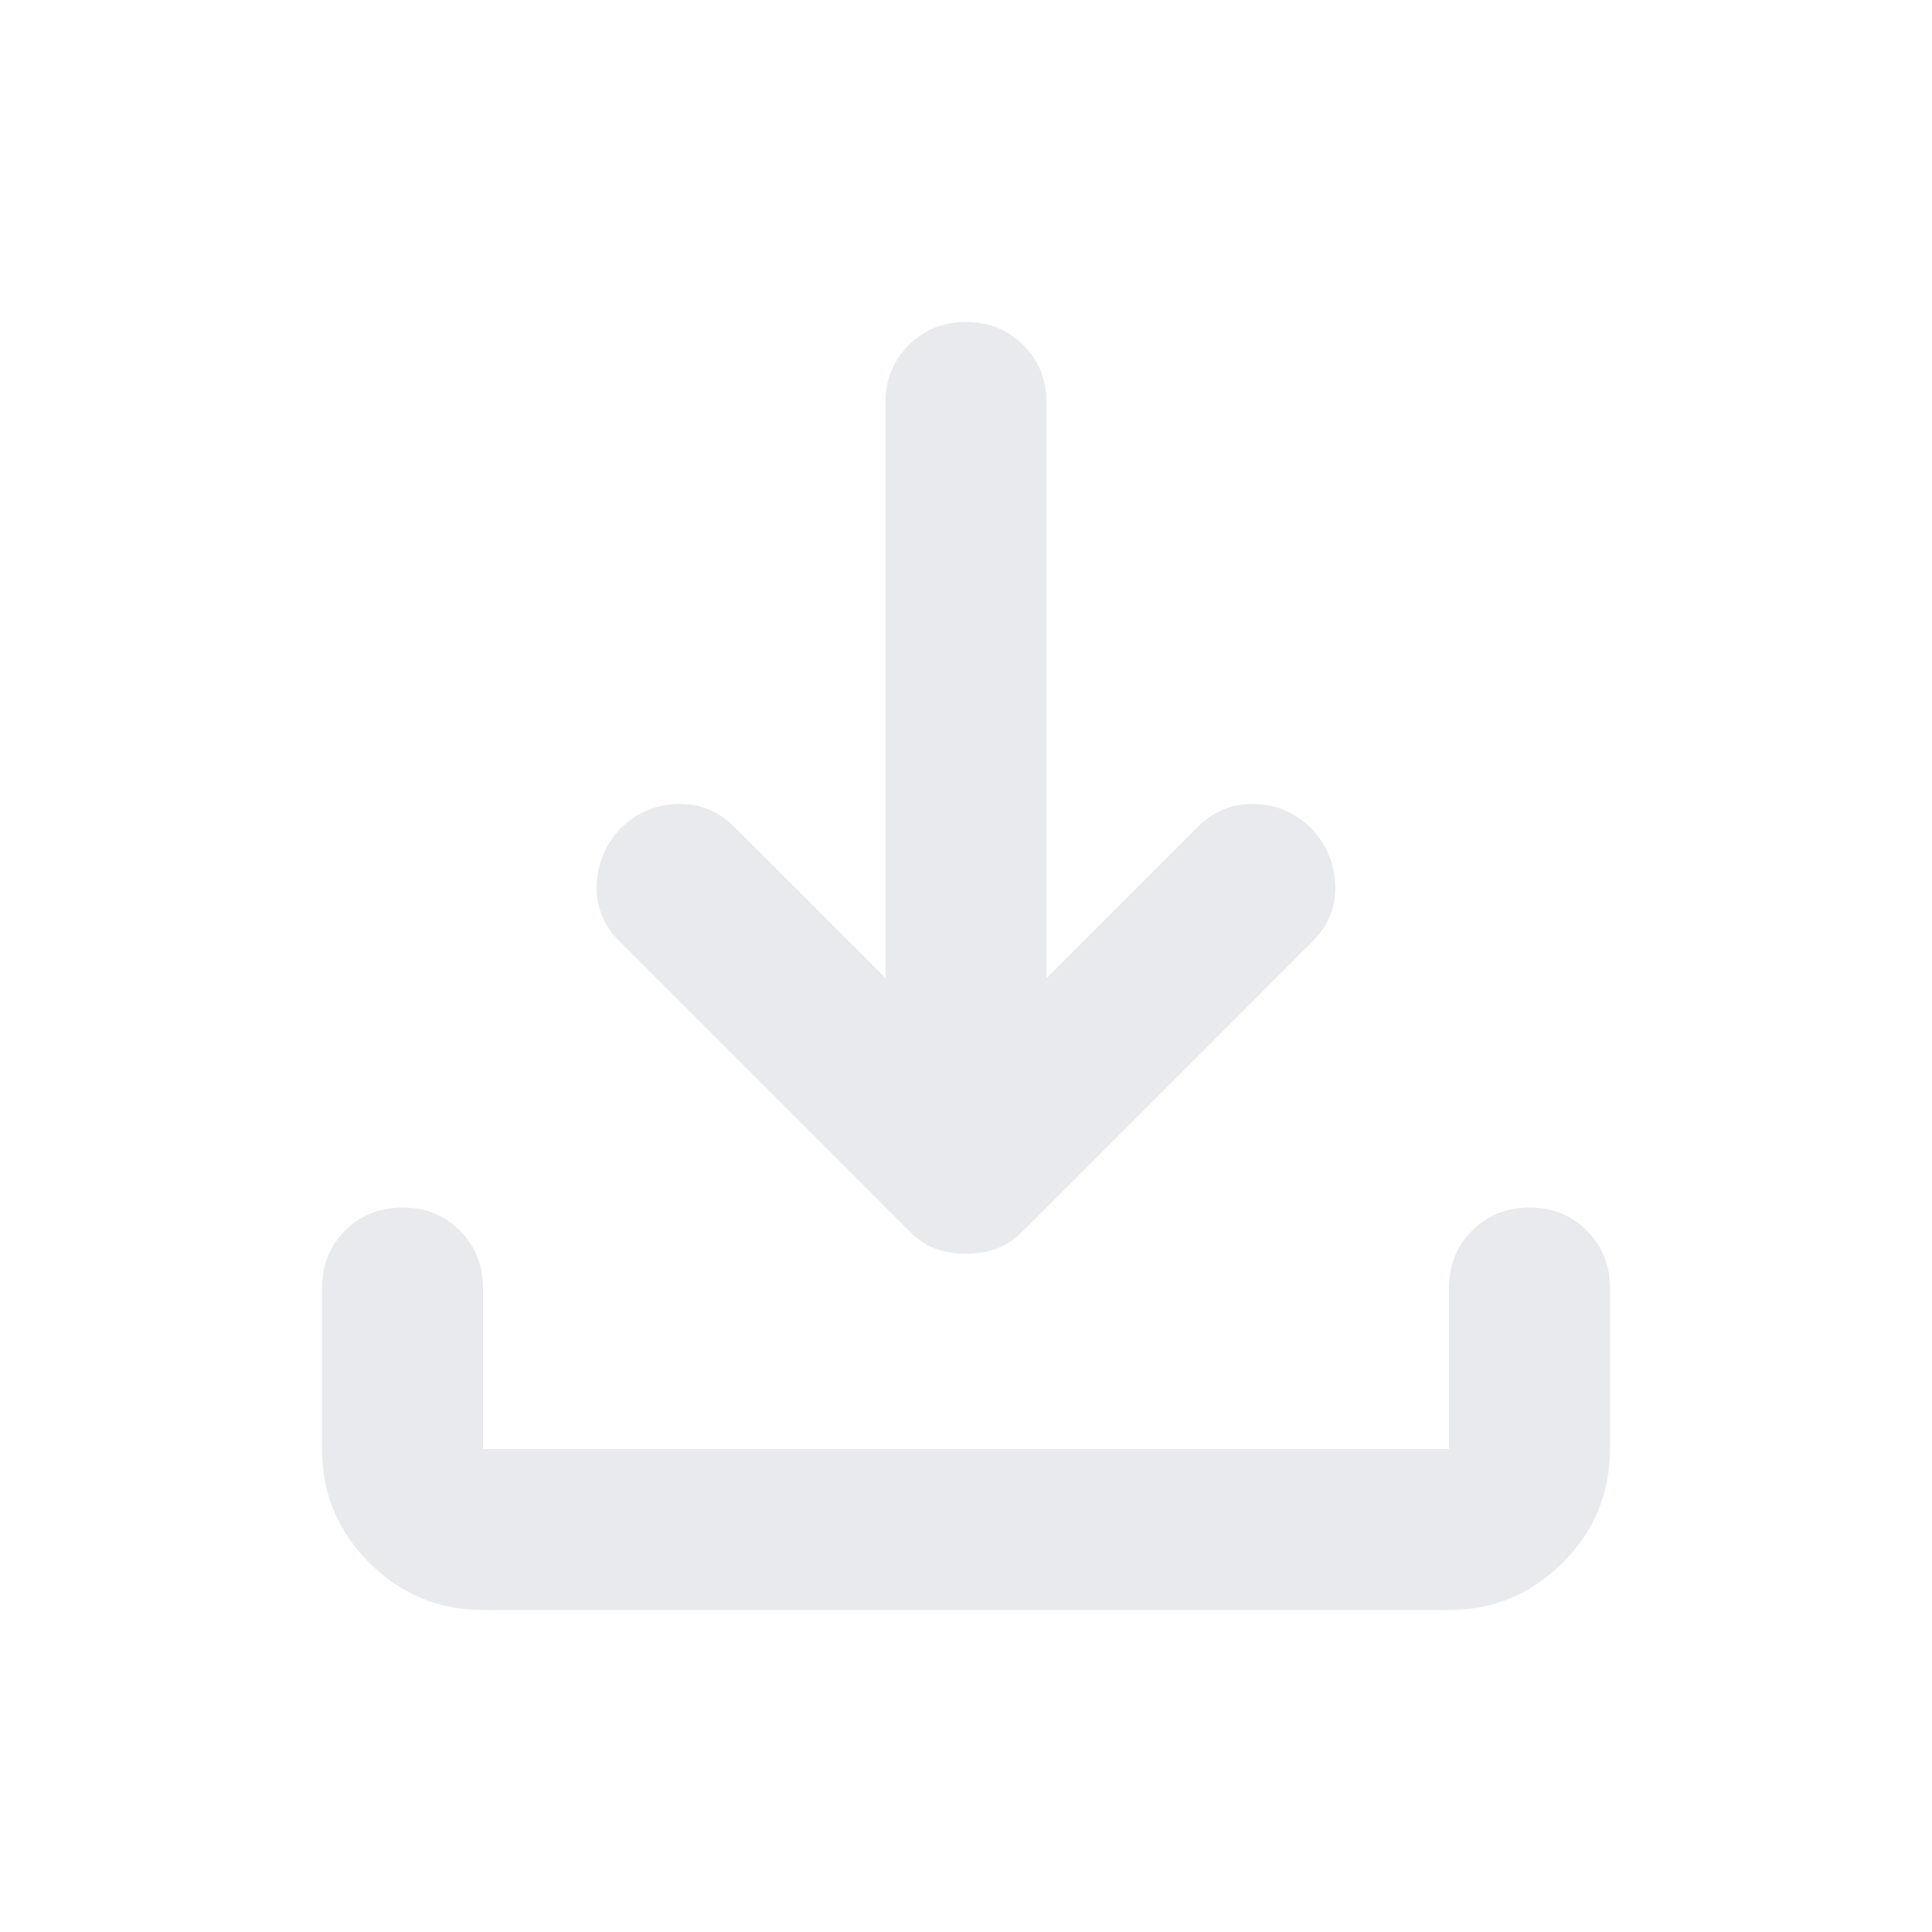
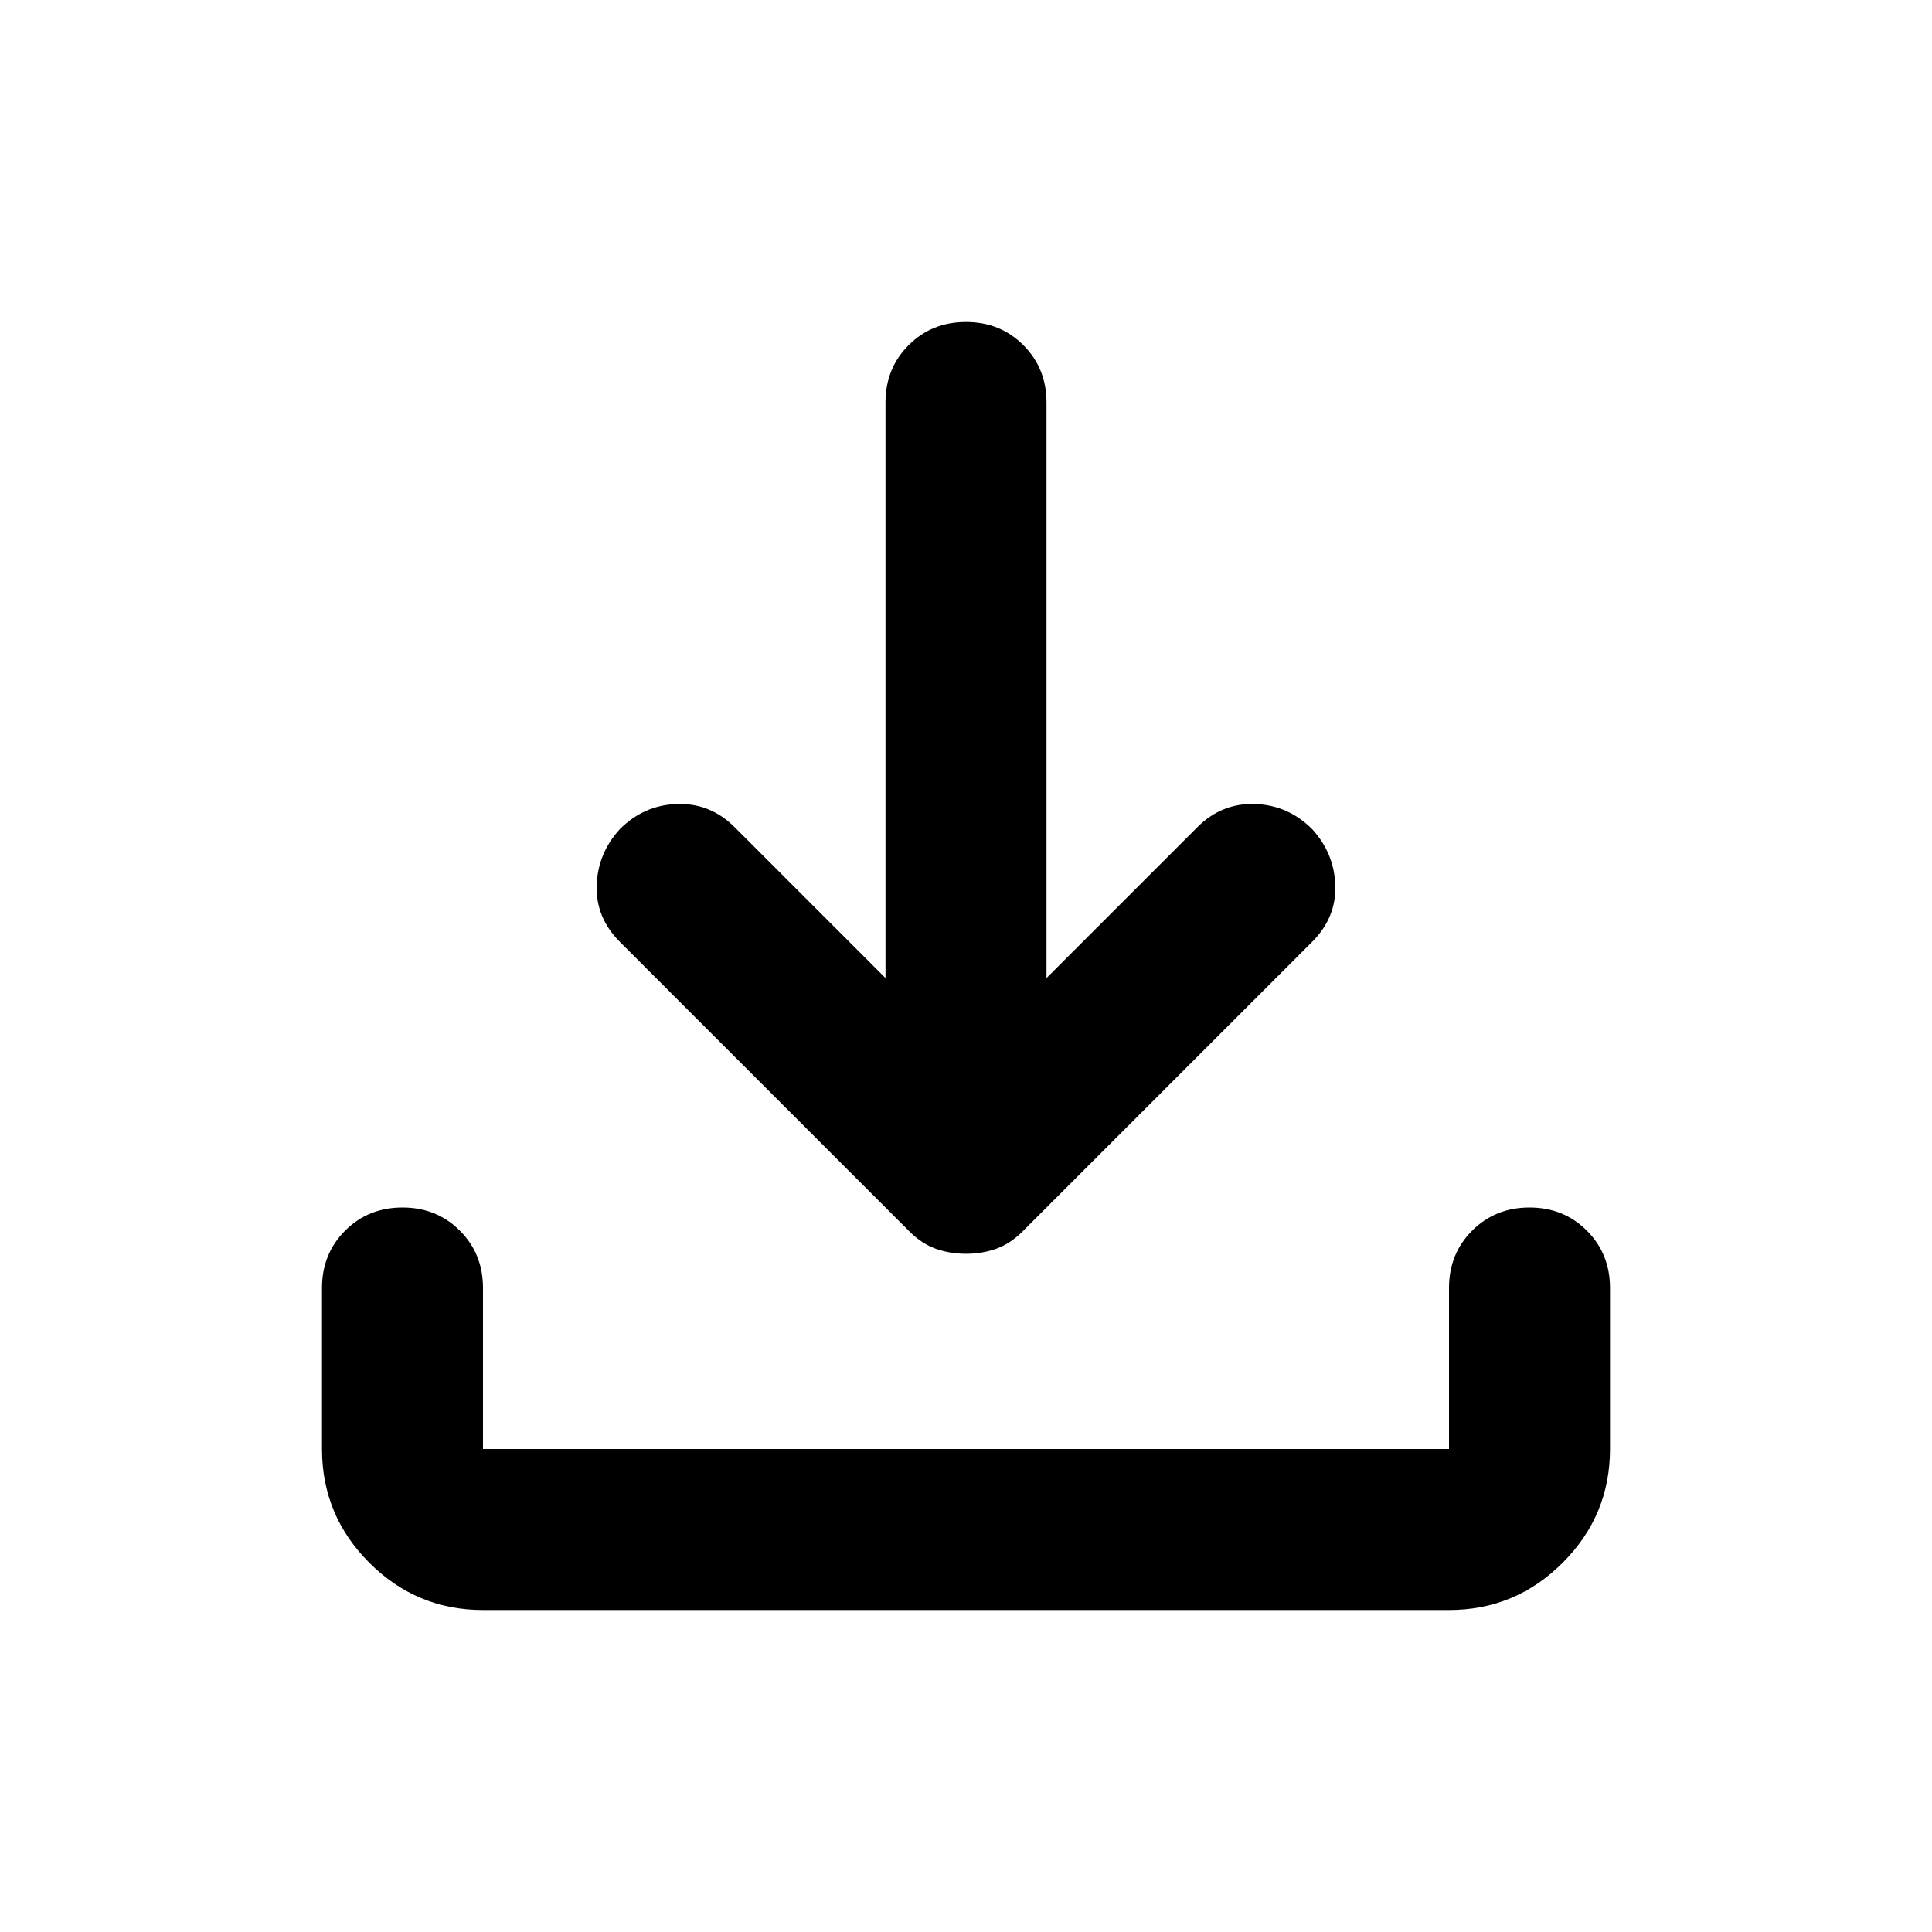
- <svg xmlns="http://www.w3.org/2000/svg" height="24px" viewBox="0 -960 960 960" width="24px" fill="#e8eaed">
+ <svg xmlns="http://www.w3.org/2000/svg" viewBox="0 -960 960 960" class="icon">
  <path d="M480-337q-8 0-15-2.5t-13-8.5L308-492q-12-12-11.5-28t11.5-28q12-12 28.5-12.5T365-549l75 75v-286q0-17 11.5-28.5T480-800q17 0 28.5 11.5T520-760v286l75-75q12-12 28.5-11.5T652-548q11 12 11.5 28T652-492L508-348q-6 6-13 8.5t-15 2.5ZM240-160q-33 0-56.5-23.5T160-240v-80q0-17 11.5-28.5T200-360q17 0 28.5 11.5T240-320v80h480v-80q0-17 11.5-28.5T760-360q17 0 28.5 11.5T800-320v80q0 33-23.5 56.5T720-160H240Z" />
</svg>
